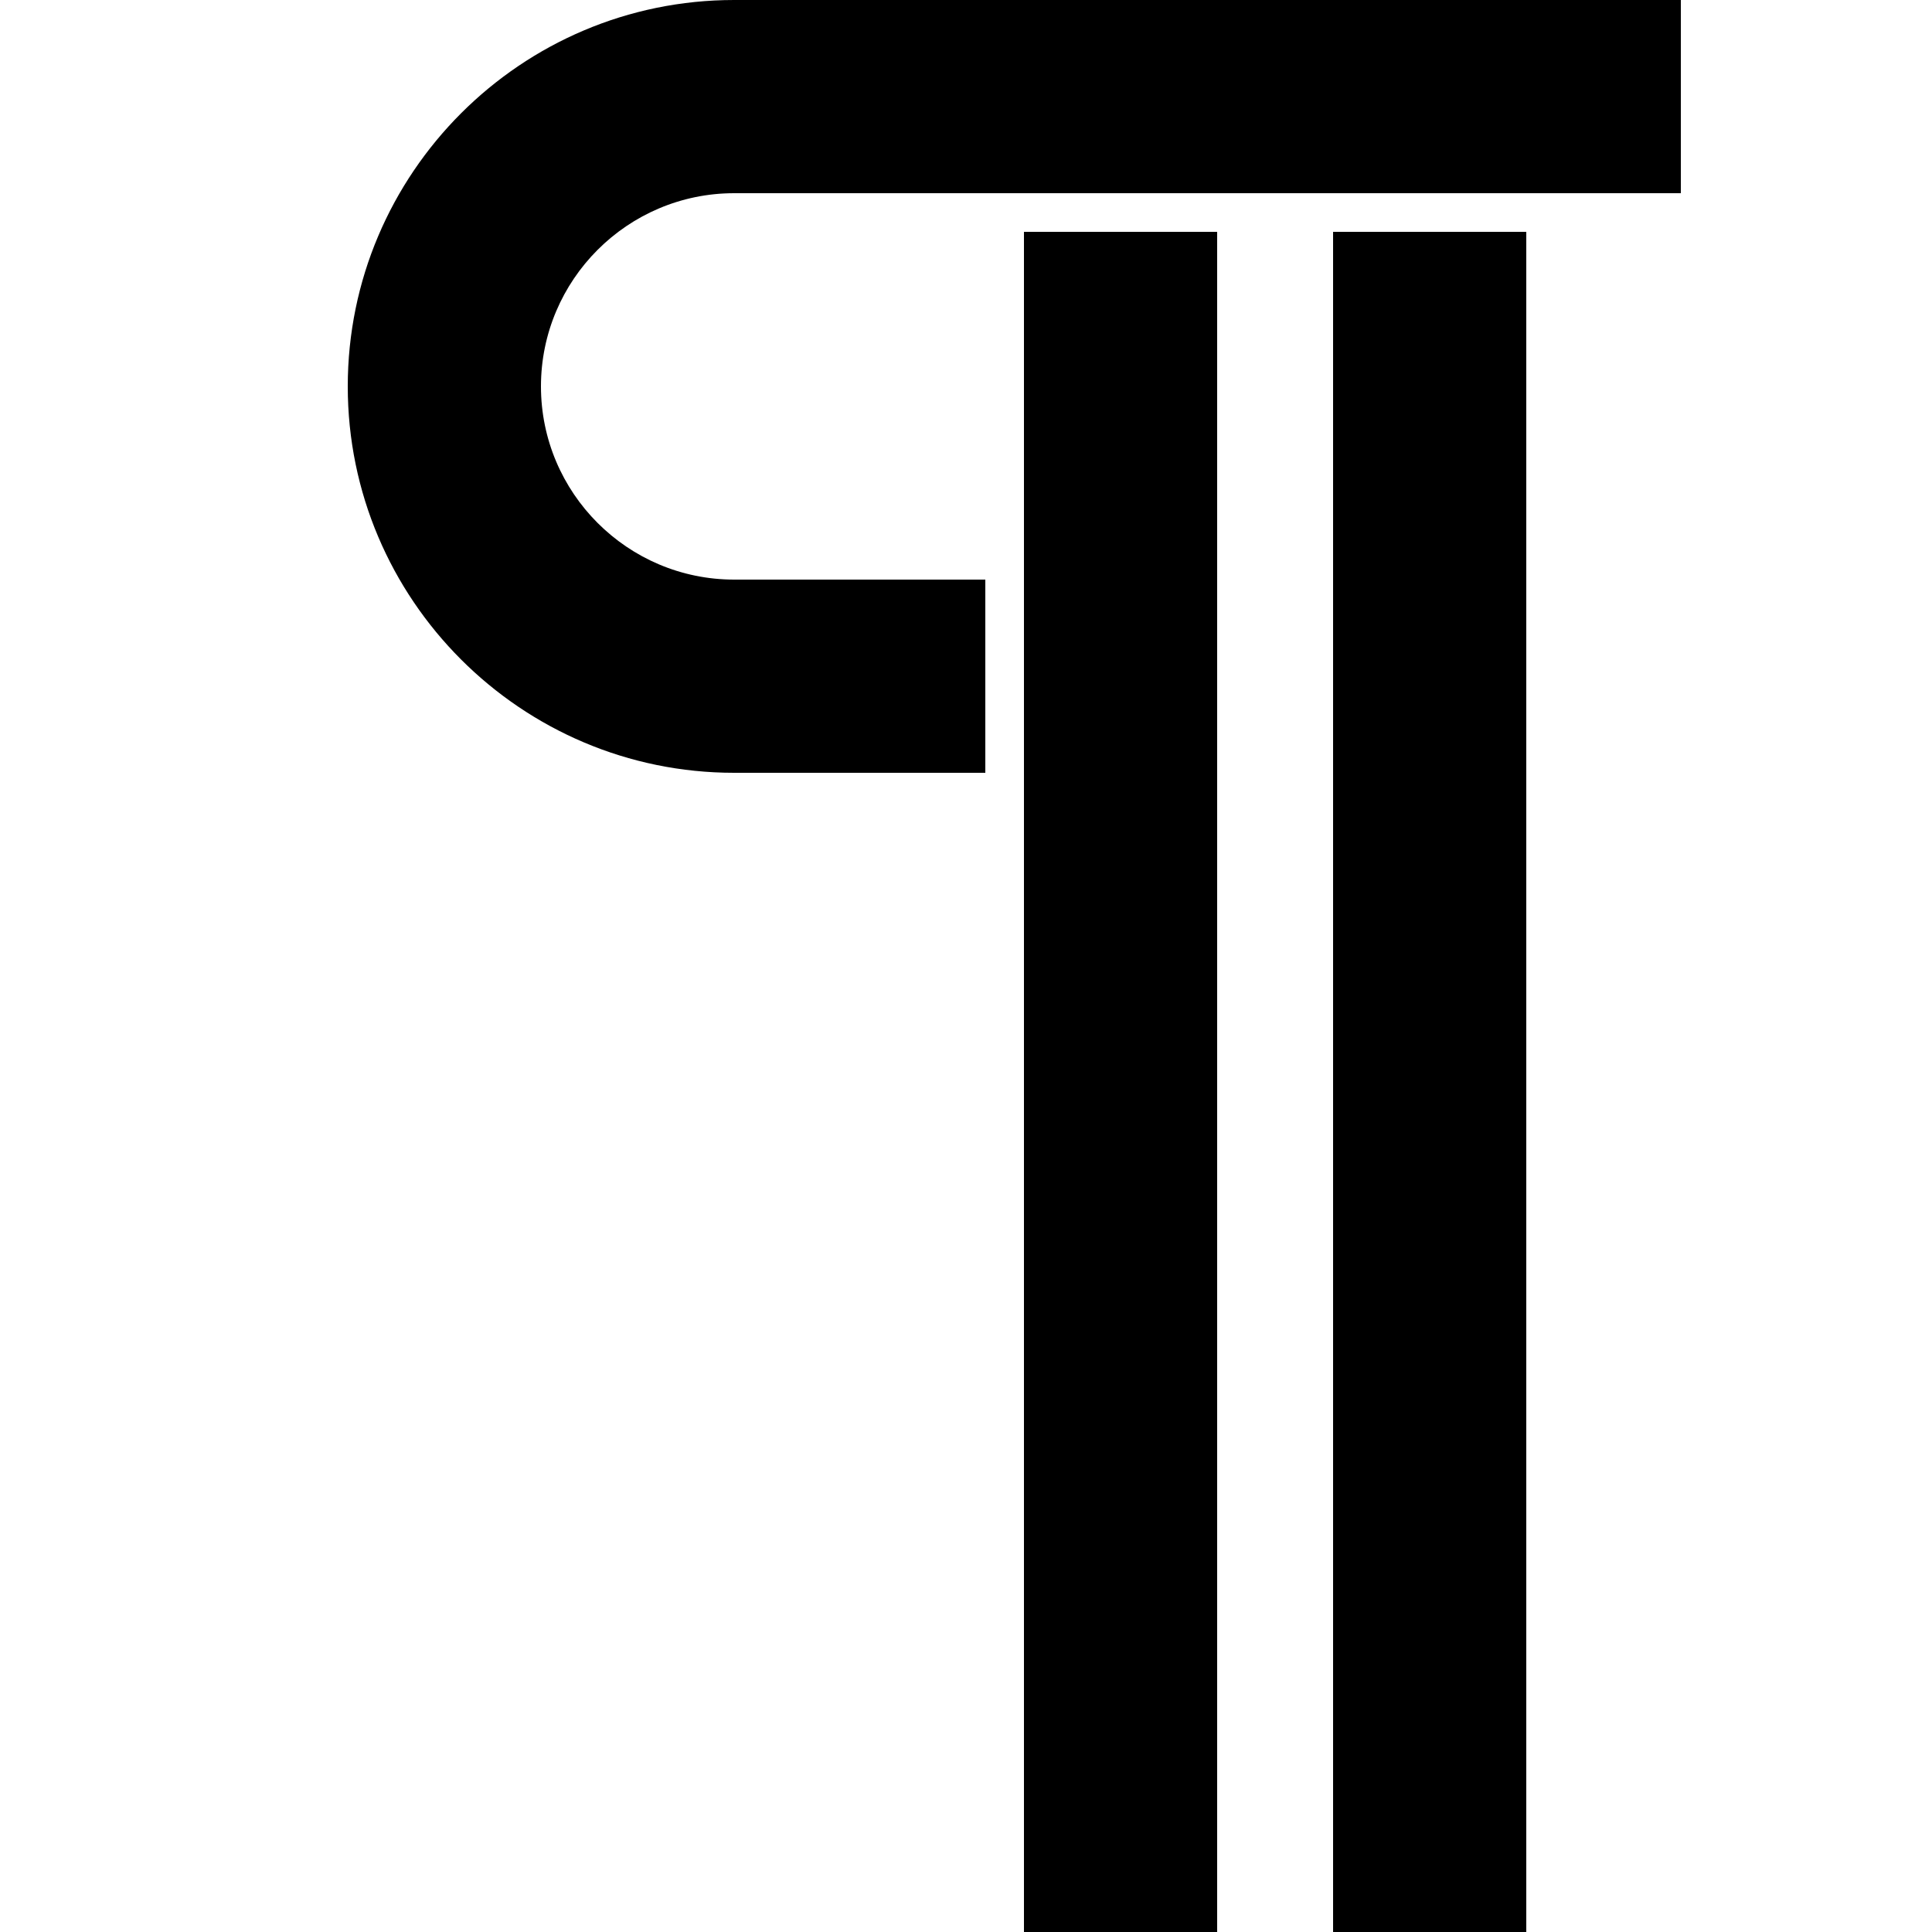
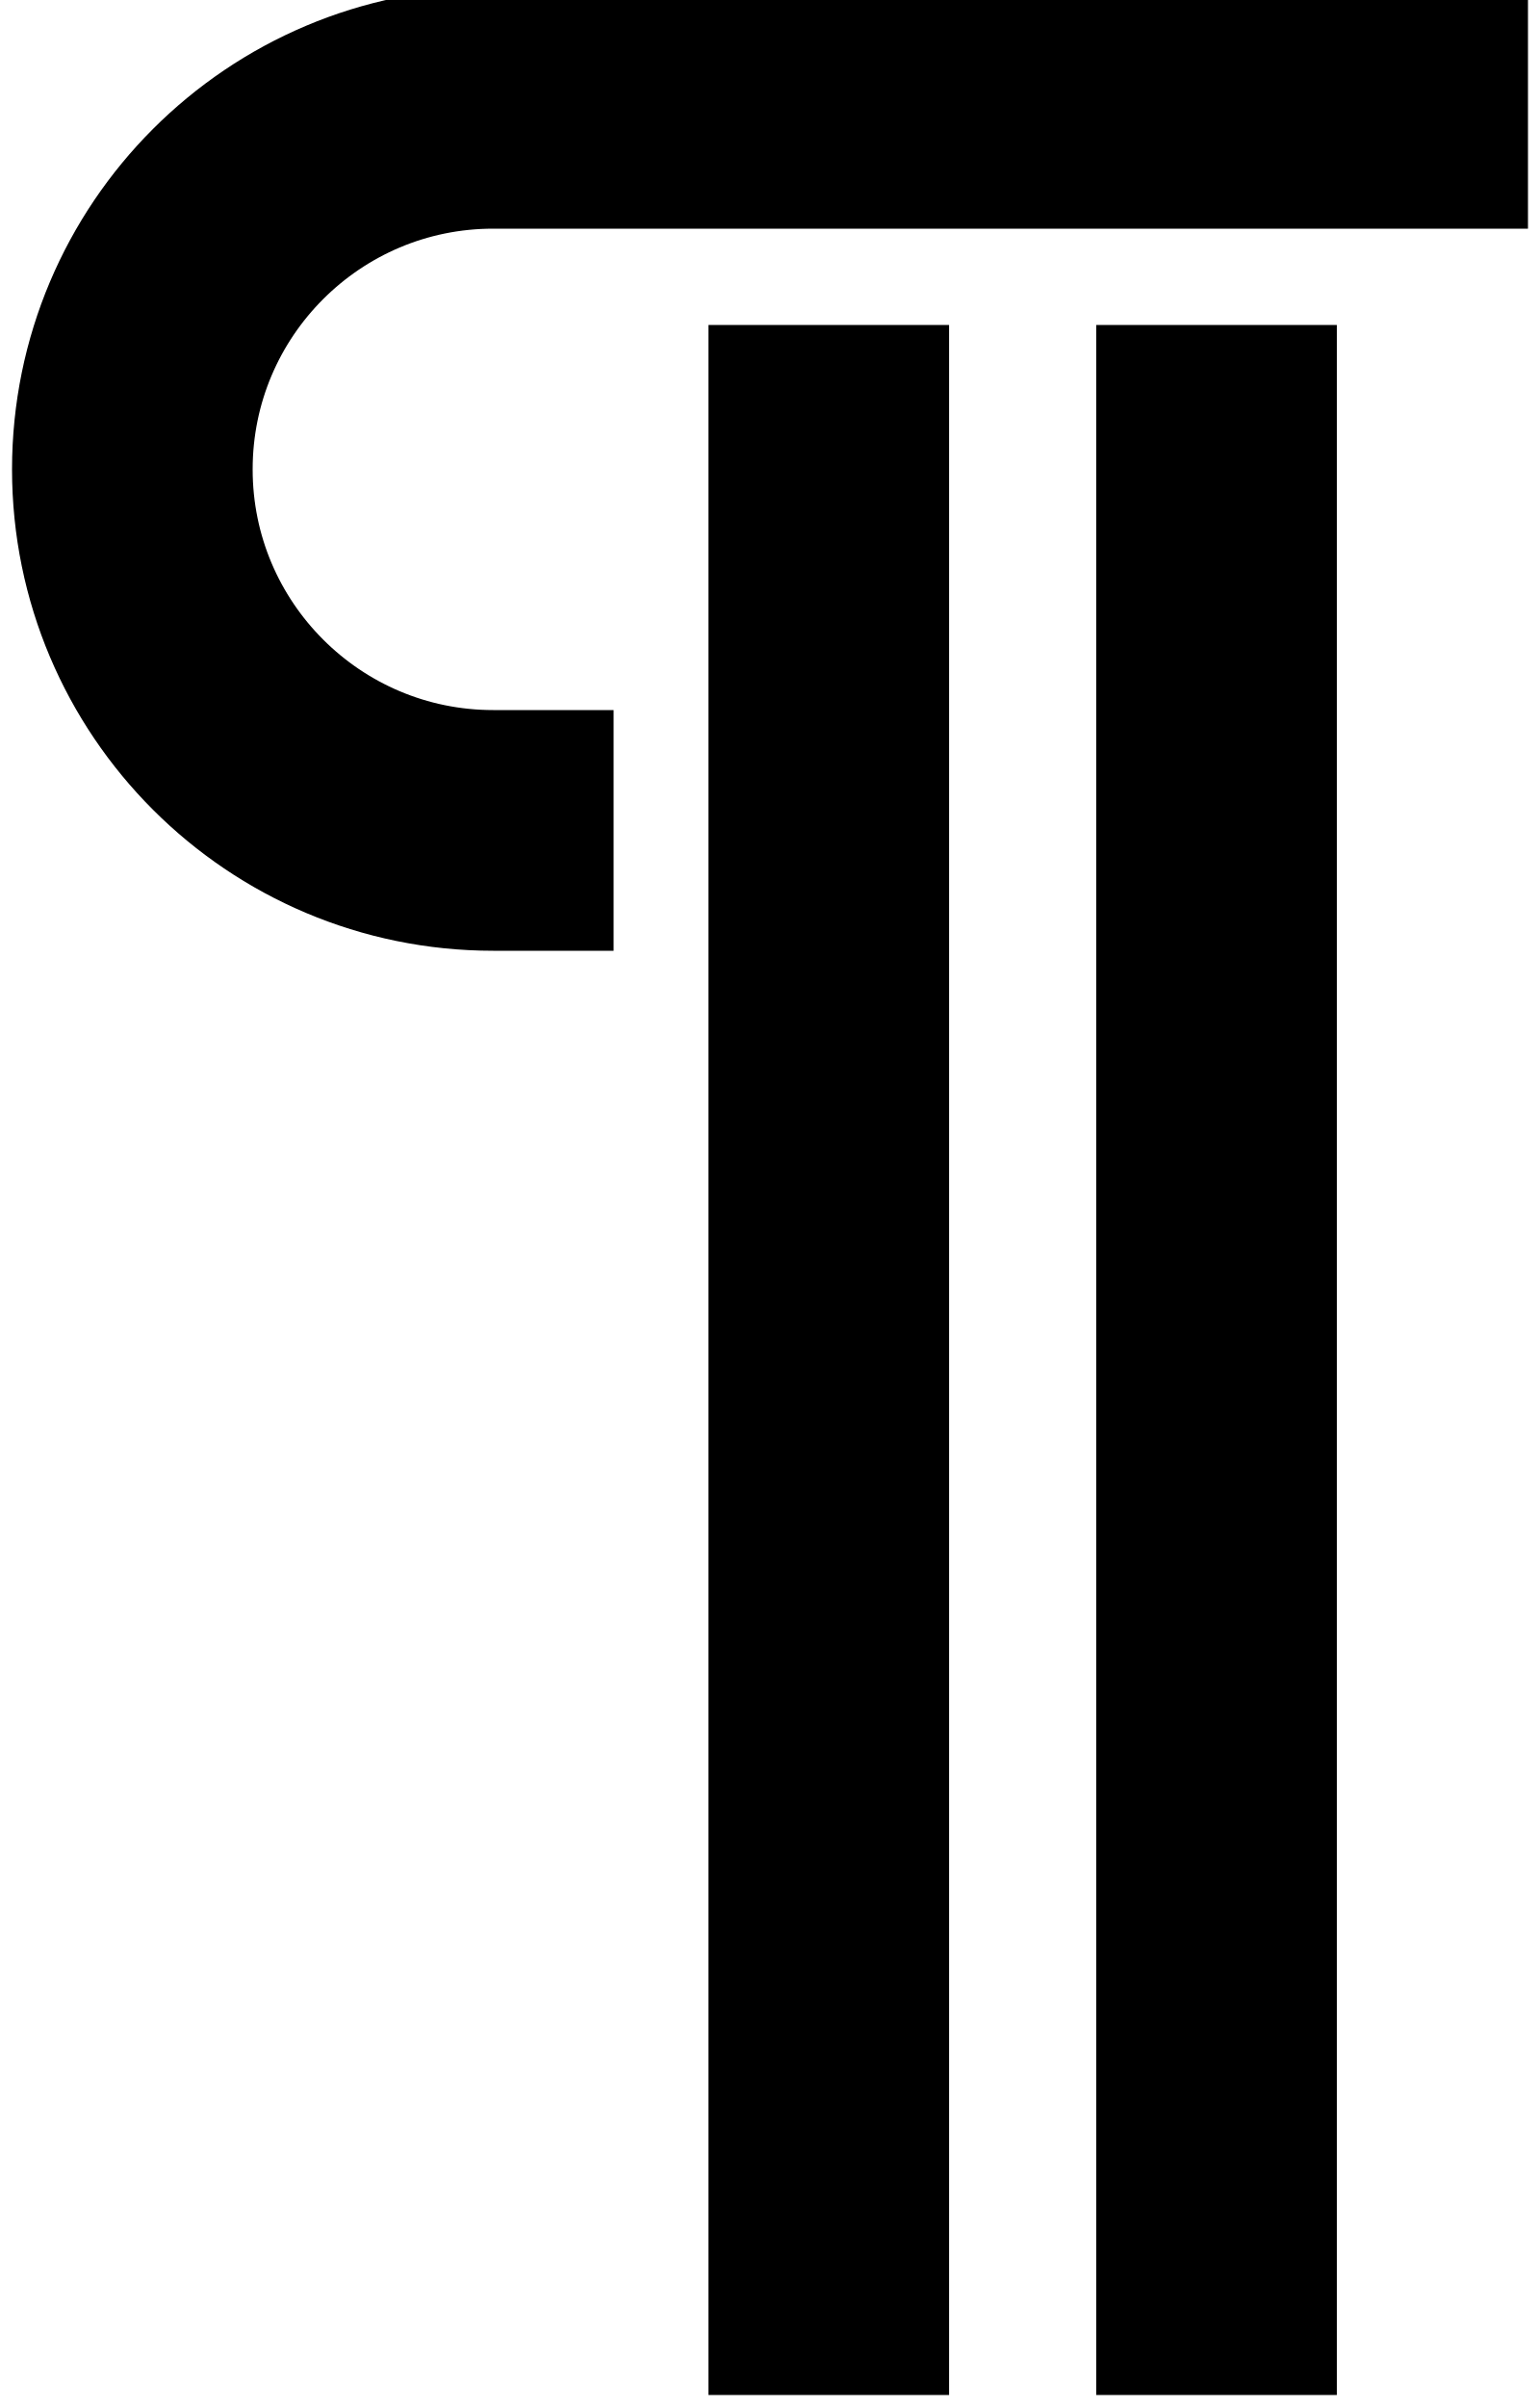
- <svg xmlns="http://www.w3.org/2000/svg" version="1.1" x="0px" y="0px" width="100px" height="100px" viewBox="0 0 100 100" enable-background="new 0 0 100 100" xml:space="preserve">
+ <svg xmlns="http://www.w3.org/2000/svg" version="1.1" x="0px" y="0px" width="64px" height="100px" viewBox="0 0 64 100" enable-background="new 0 0 64 100" xml:space="preserve">
  <g id="Layer_3" display="none">
</g>
  <g id="Your_Icon">
</g>
  <g id="Layer_4">
-     <rect x="69" y="12" width="10" height="88" />
-     <rect x="53" y="12" width="10" height="88" />
-     <path d="M51,40H37.999C26.972,40,18,31.028,18,20S26.972,0,37.999,0H87v10H37.999C32.485,10,28,14.486,28,20s4.485,10,9.999,10H51   V40z" />
+     <line fill="none" stroke="#000000" stroke-width="10" stroke-linejoin="round" stroke-miterlimit="10" x1="50.557" y1="99.5" x2="50.557" y2="13.5" />
+     <line fill="none" stroke="#000000" stroke-width="10" stroke-linejoin="round" stroke-miterlimit="10" x1="34.443" y1="99.5" x2="34.443" y2="13.5" />
+     <path fill="none" stroke="#000000" stroke-width="10" stroke-linecap="square" stroke-linejoin="round" stroke-miterlimit="10" d="   M58.5,4.5H20.499C12.216,4.5,5.5,11.215,5.5,19.5c0,8.282,6.716,15,14.999,15H20.5" />
  </g>
</svg>
